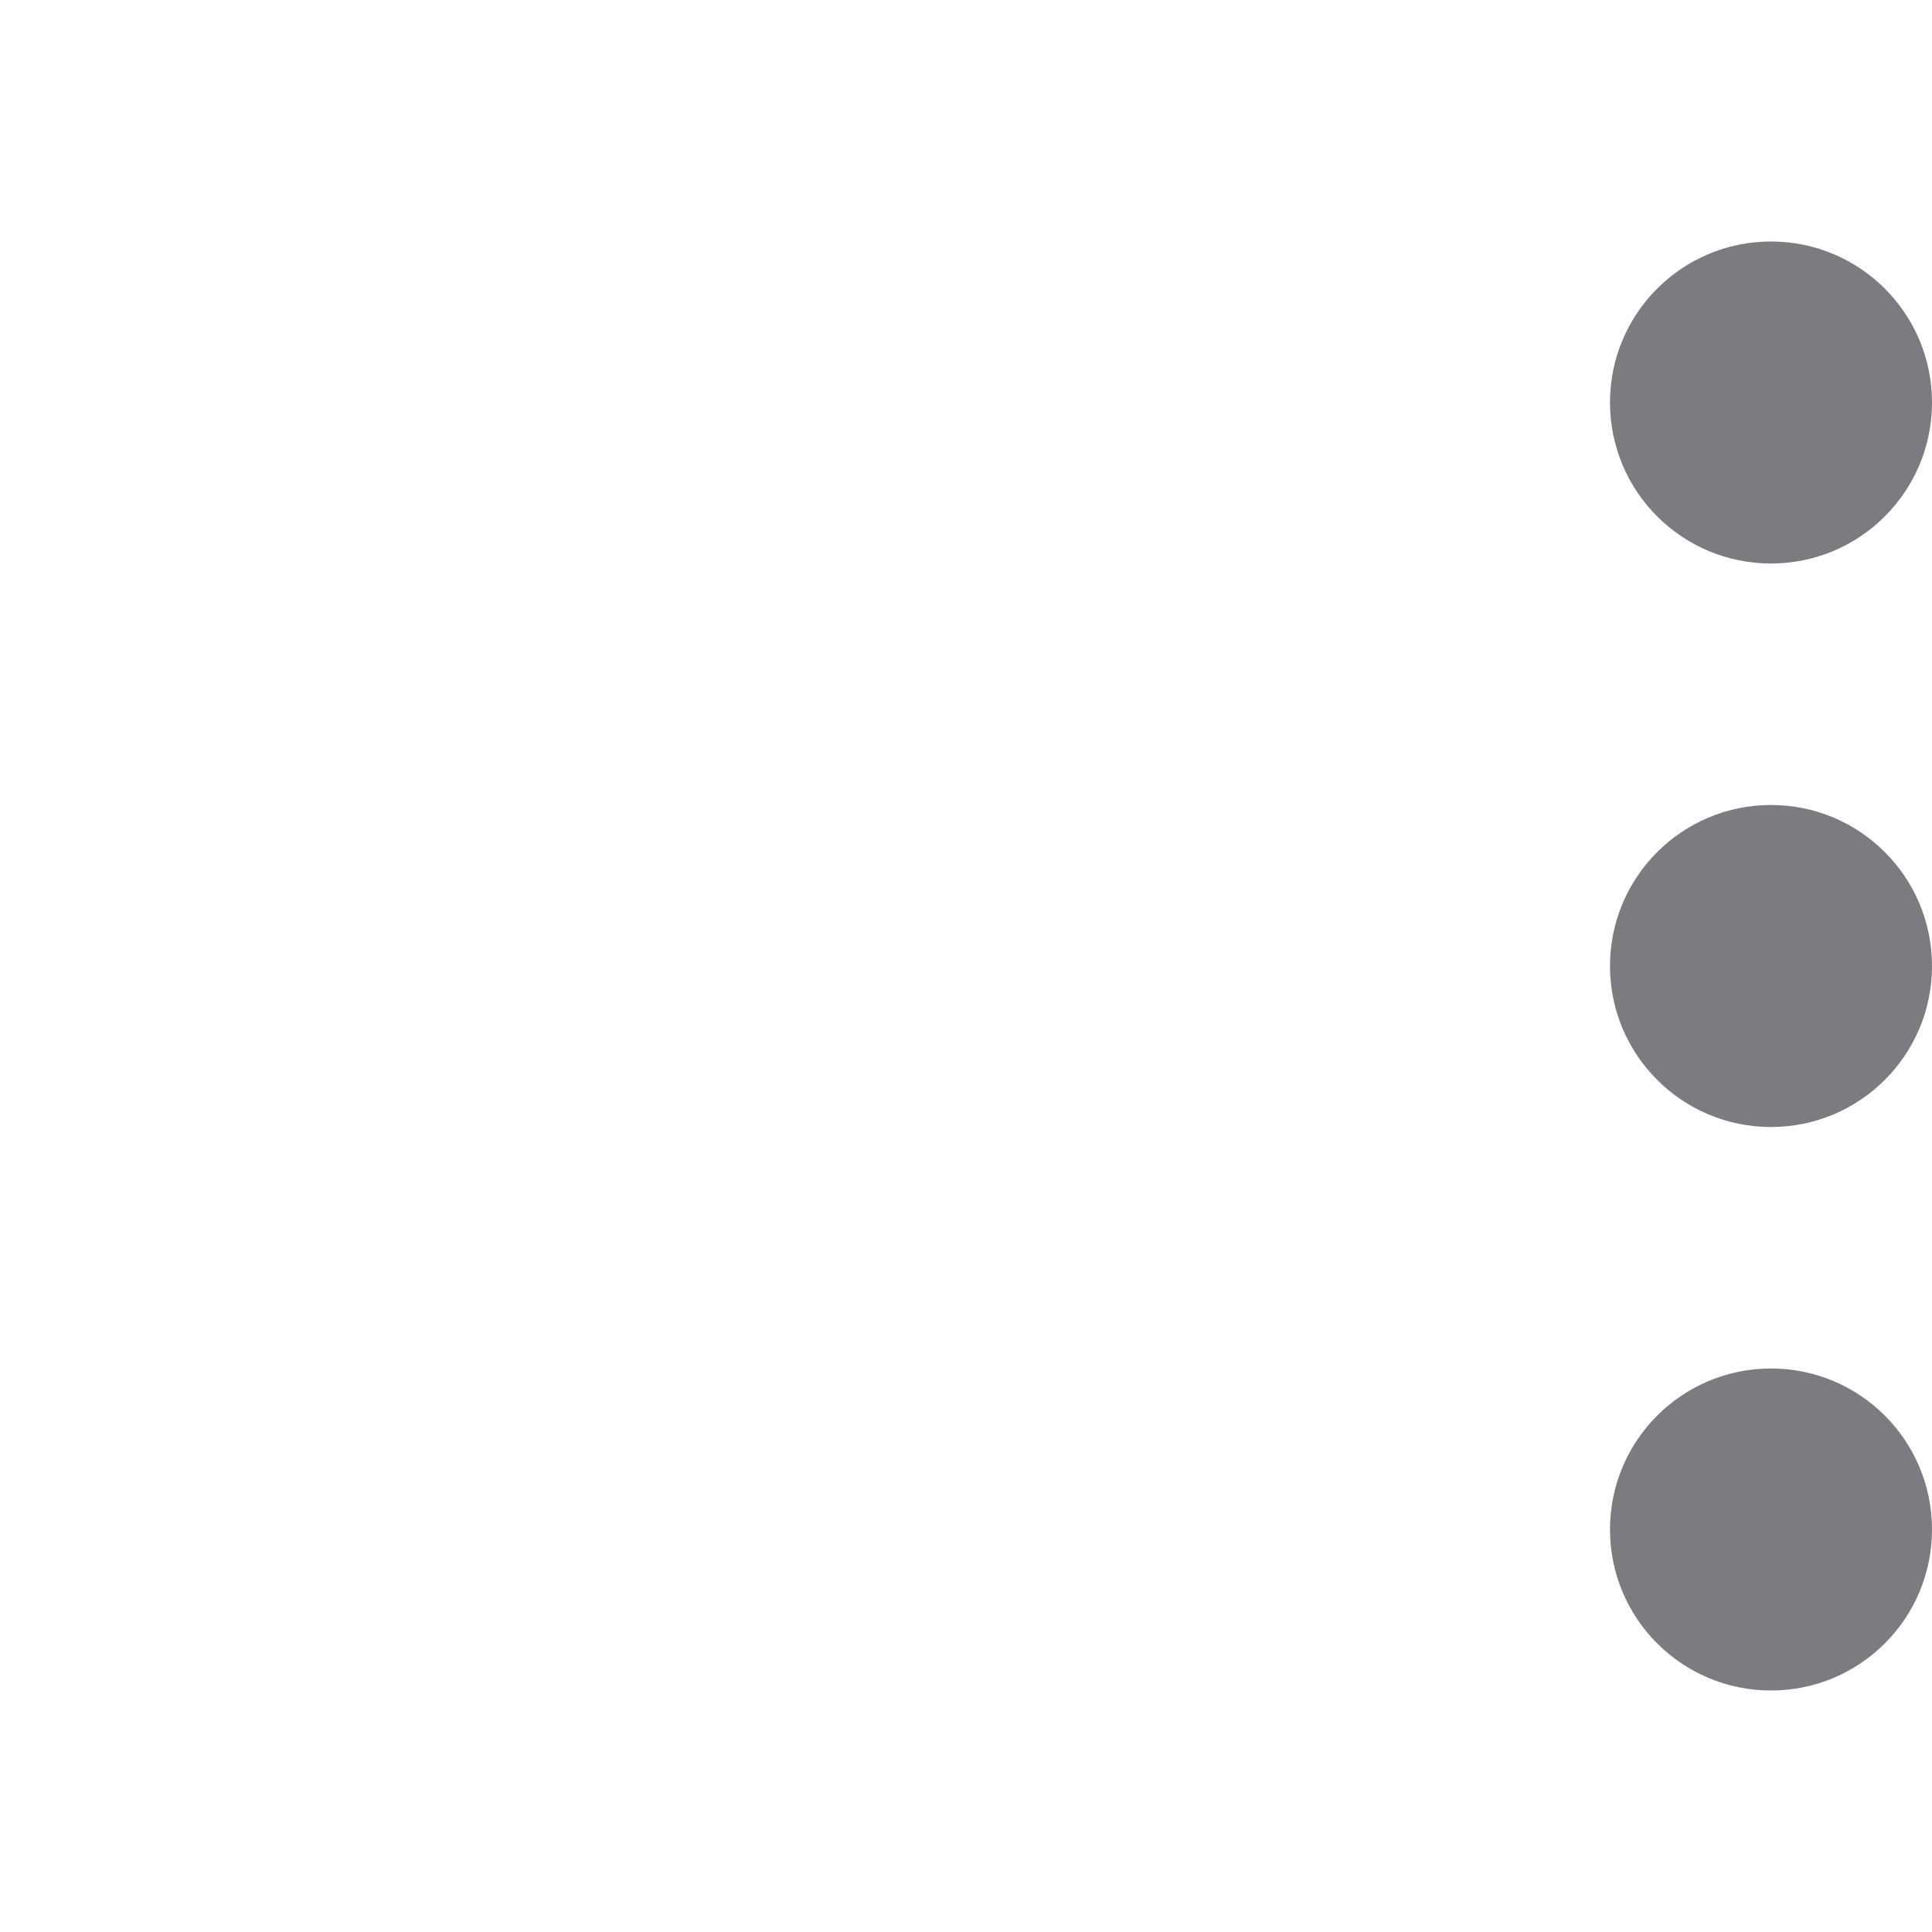
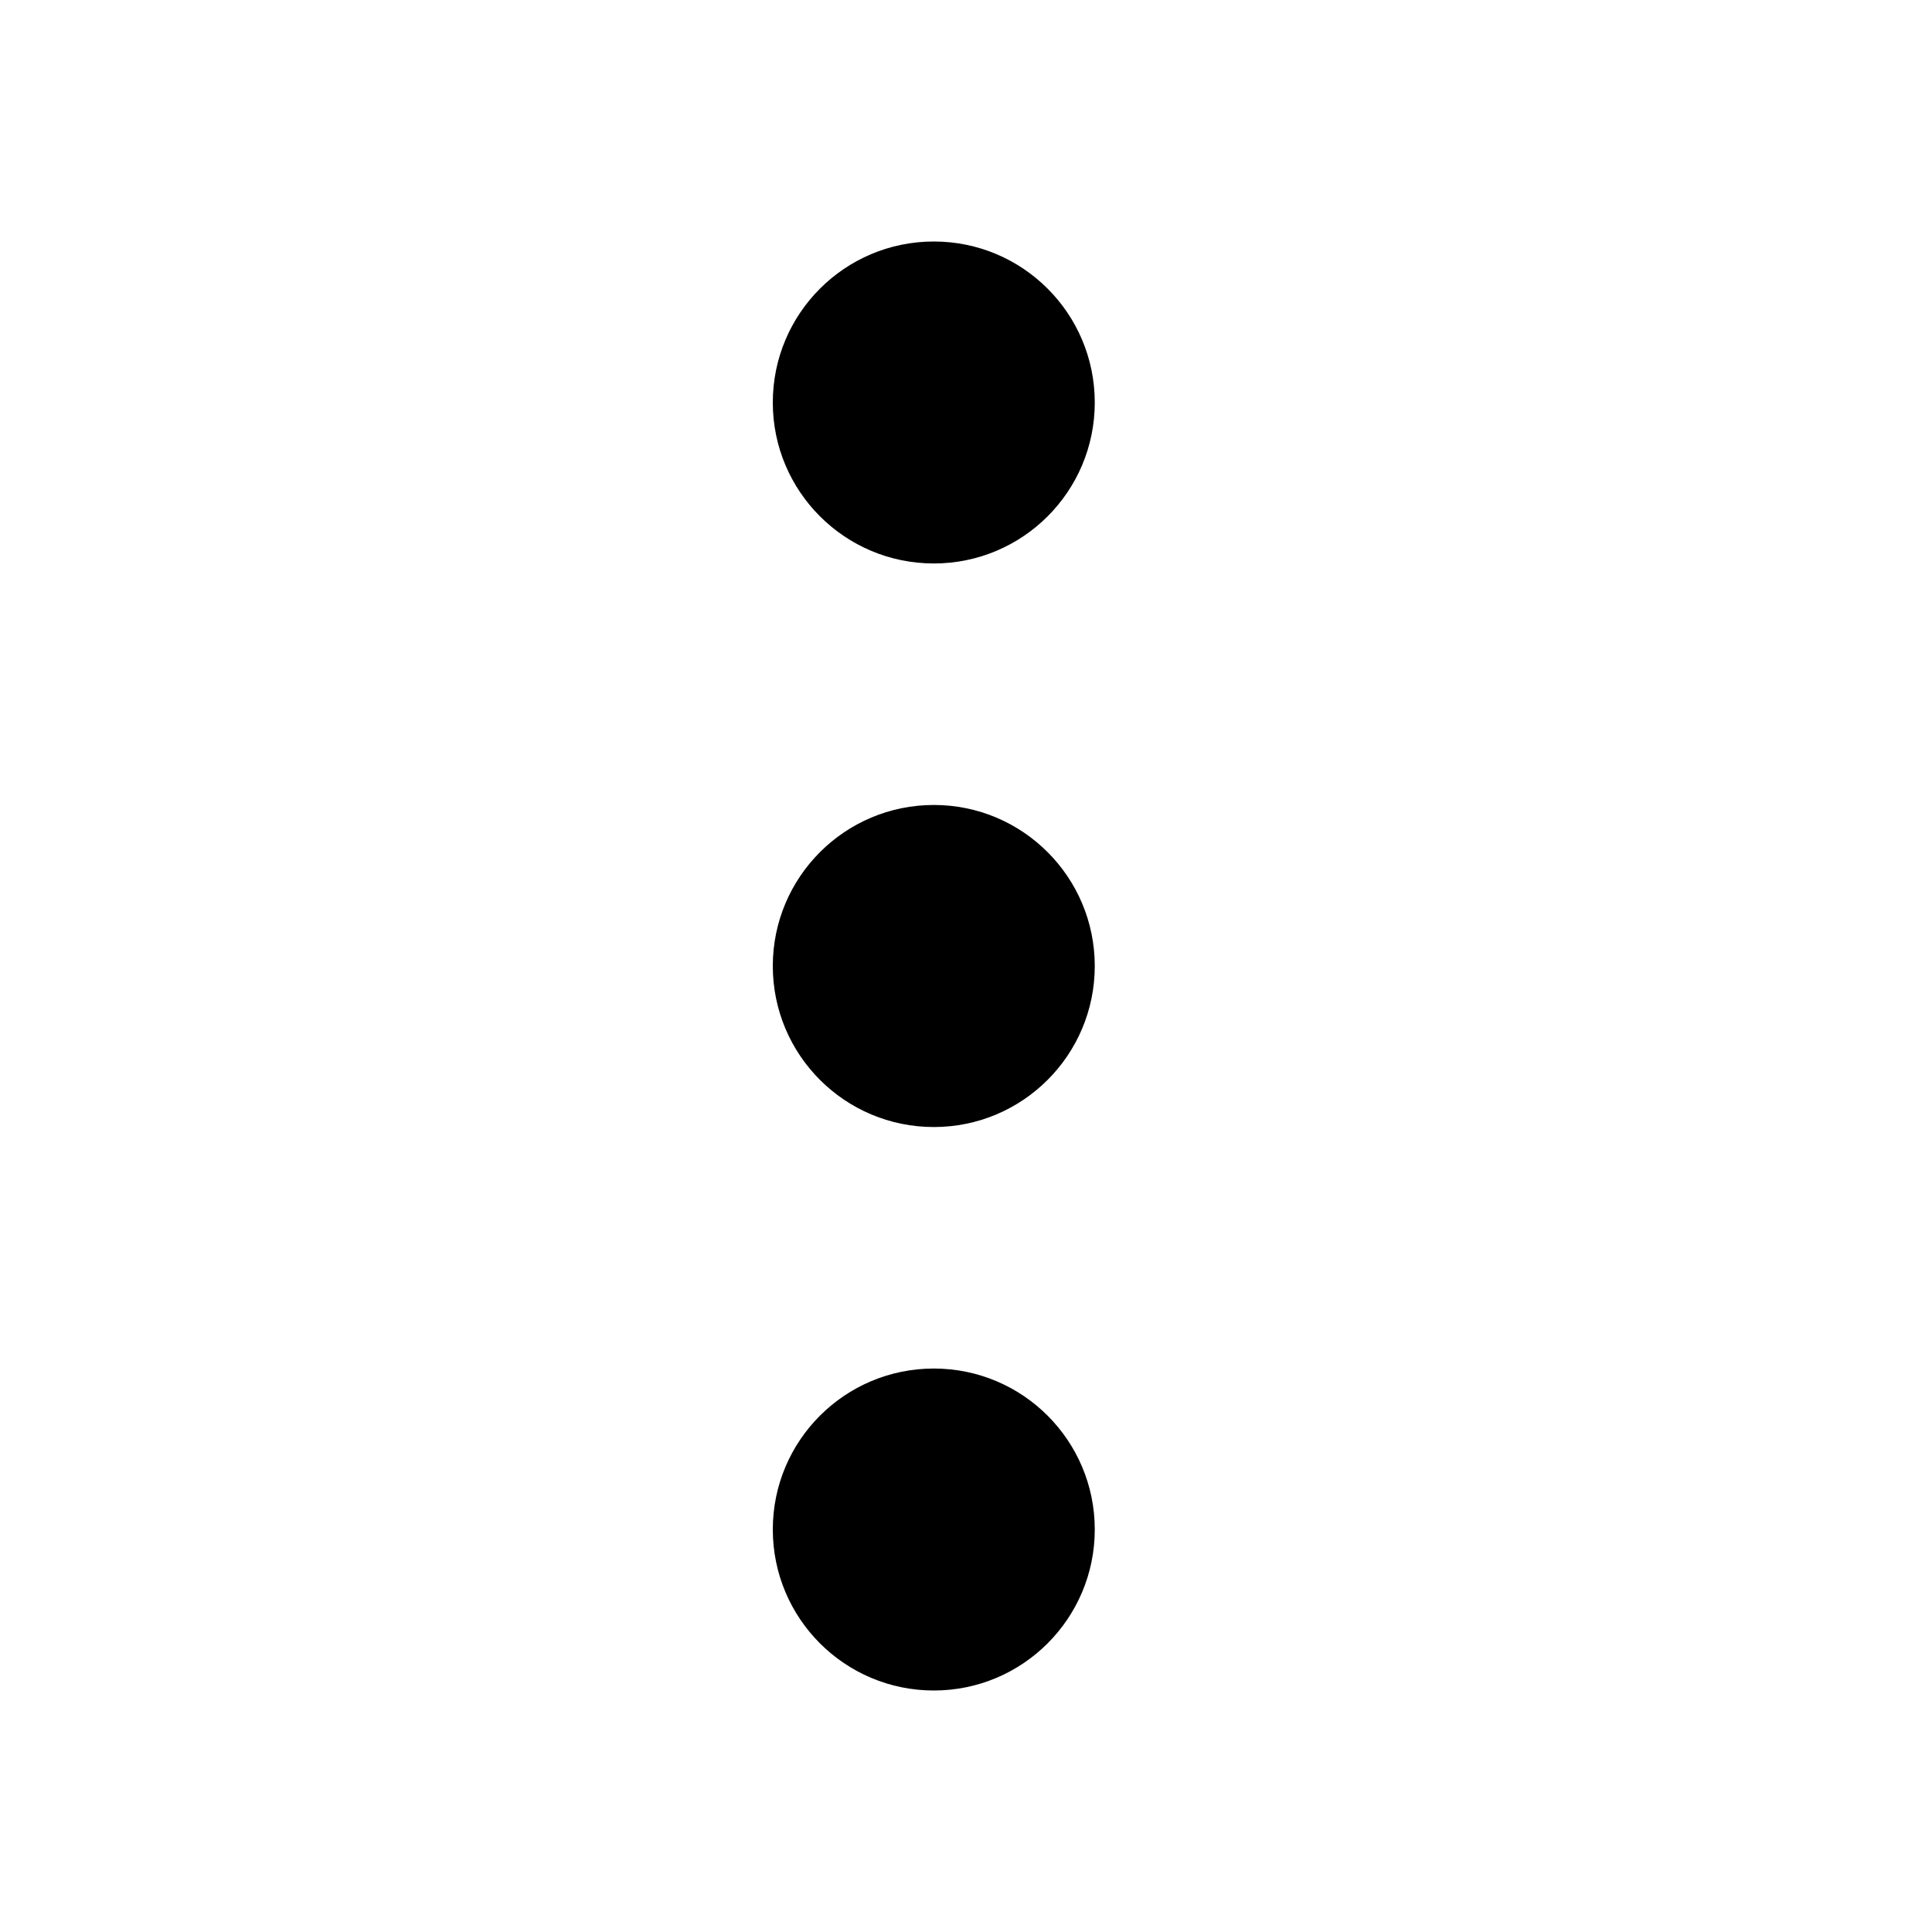
- <svg xmlns="http://www.w3.org/2000/svg" width="24" height="24" viewBox="0 0 24 24" fill="none">
-   <path d="M22 7C23.105 7 24 6.105 24 5C24 3.895 23.105 3 22 3C20.895 3 20 3.895 20 5C20 6.105 20.895 7 22 7Z" fill="#7B7B80" />
-   <path d="M22 14C23.105 14 24 13.105 24 12C24 10.895 23.105 10 22 10C20.895 10 20 10.895 20 12C20 13.105 20.895 14 22 14Z" fill="#7B7B80" />
-   <path d="M22 21C23.105 21 24 20.105 24 19C24 17.895 23.105 17 22 17C20.895 17 20 17.895 20 19C20 20.105 20.895 21 22 21Z" fill="#7B7B80" />
+ <svg xmlns="http://www.w3.org/2000/svg" width="20" height="20" viewBox="0 0 20 20" fill="none">
+   <path d="M9.667 14.167C10.587 14.167 11.333 14.913 11.333 15.833C11.333 16.754 10.587 17.5 9.667 17.5C8.746 17.5 8 16.754 8 15.833C8 14.913 8.746 14.167 9.667 14.167Z" fill="currentColor" />
+   <path d="M9.667 8.333C10.587 8.333 11.333 9.08 11.333 10C11.333 10.921 10.587 11.667 9.667 11.667C8.746 11.667 8 10.921 8 10C8 9.08 8.746 8.333 9.667 8.333Z" fill="currentColor" />
+   <path d="M9.667 2.5C10.587 2.5 11.333 3.246 11.333 4.167C11.333 5.087 10.587 5.833 9.667 5.833C8.746 5.833 8 5.087 8 4.167C8 3.246 8.746 2.5 9.667 2.5Z" fill="currentColor" />
</svg>
